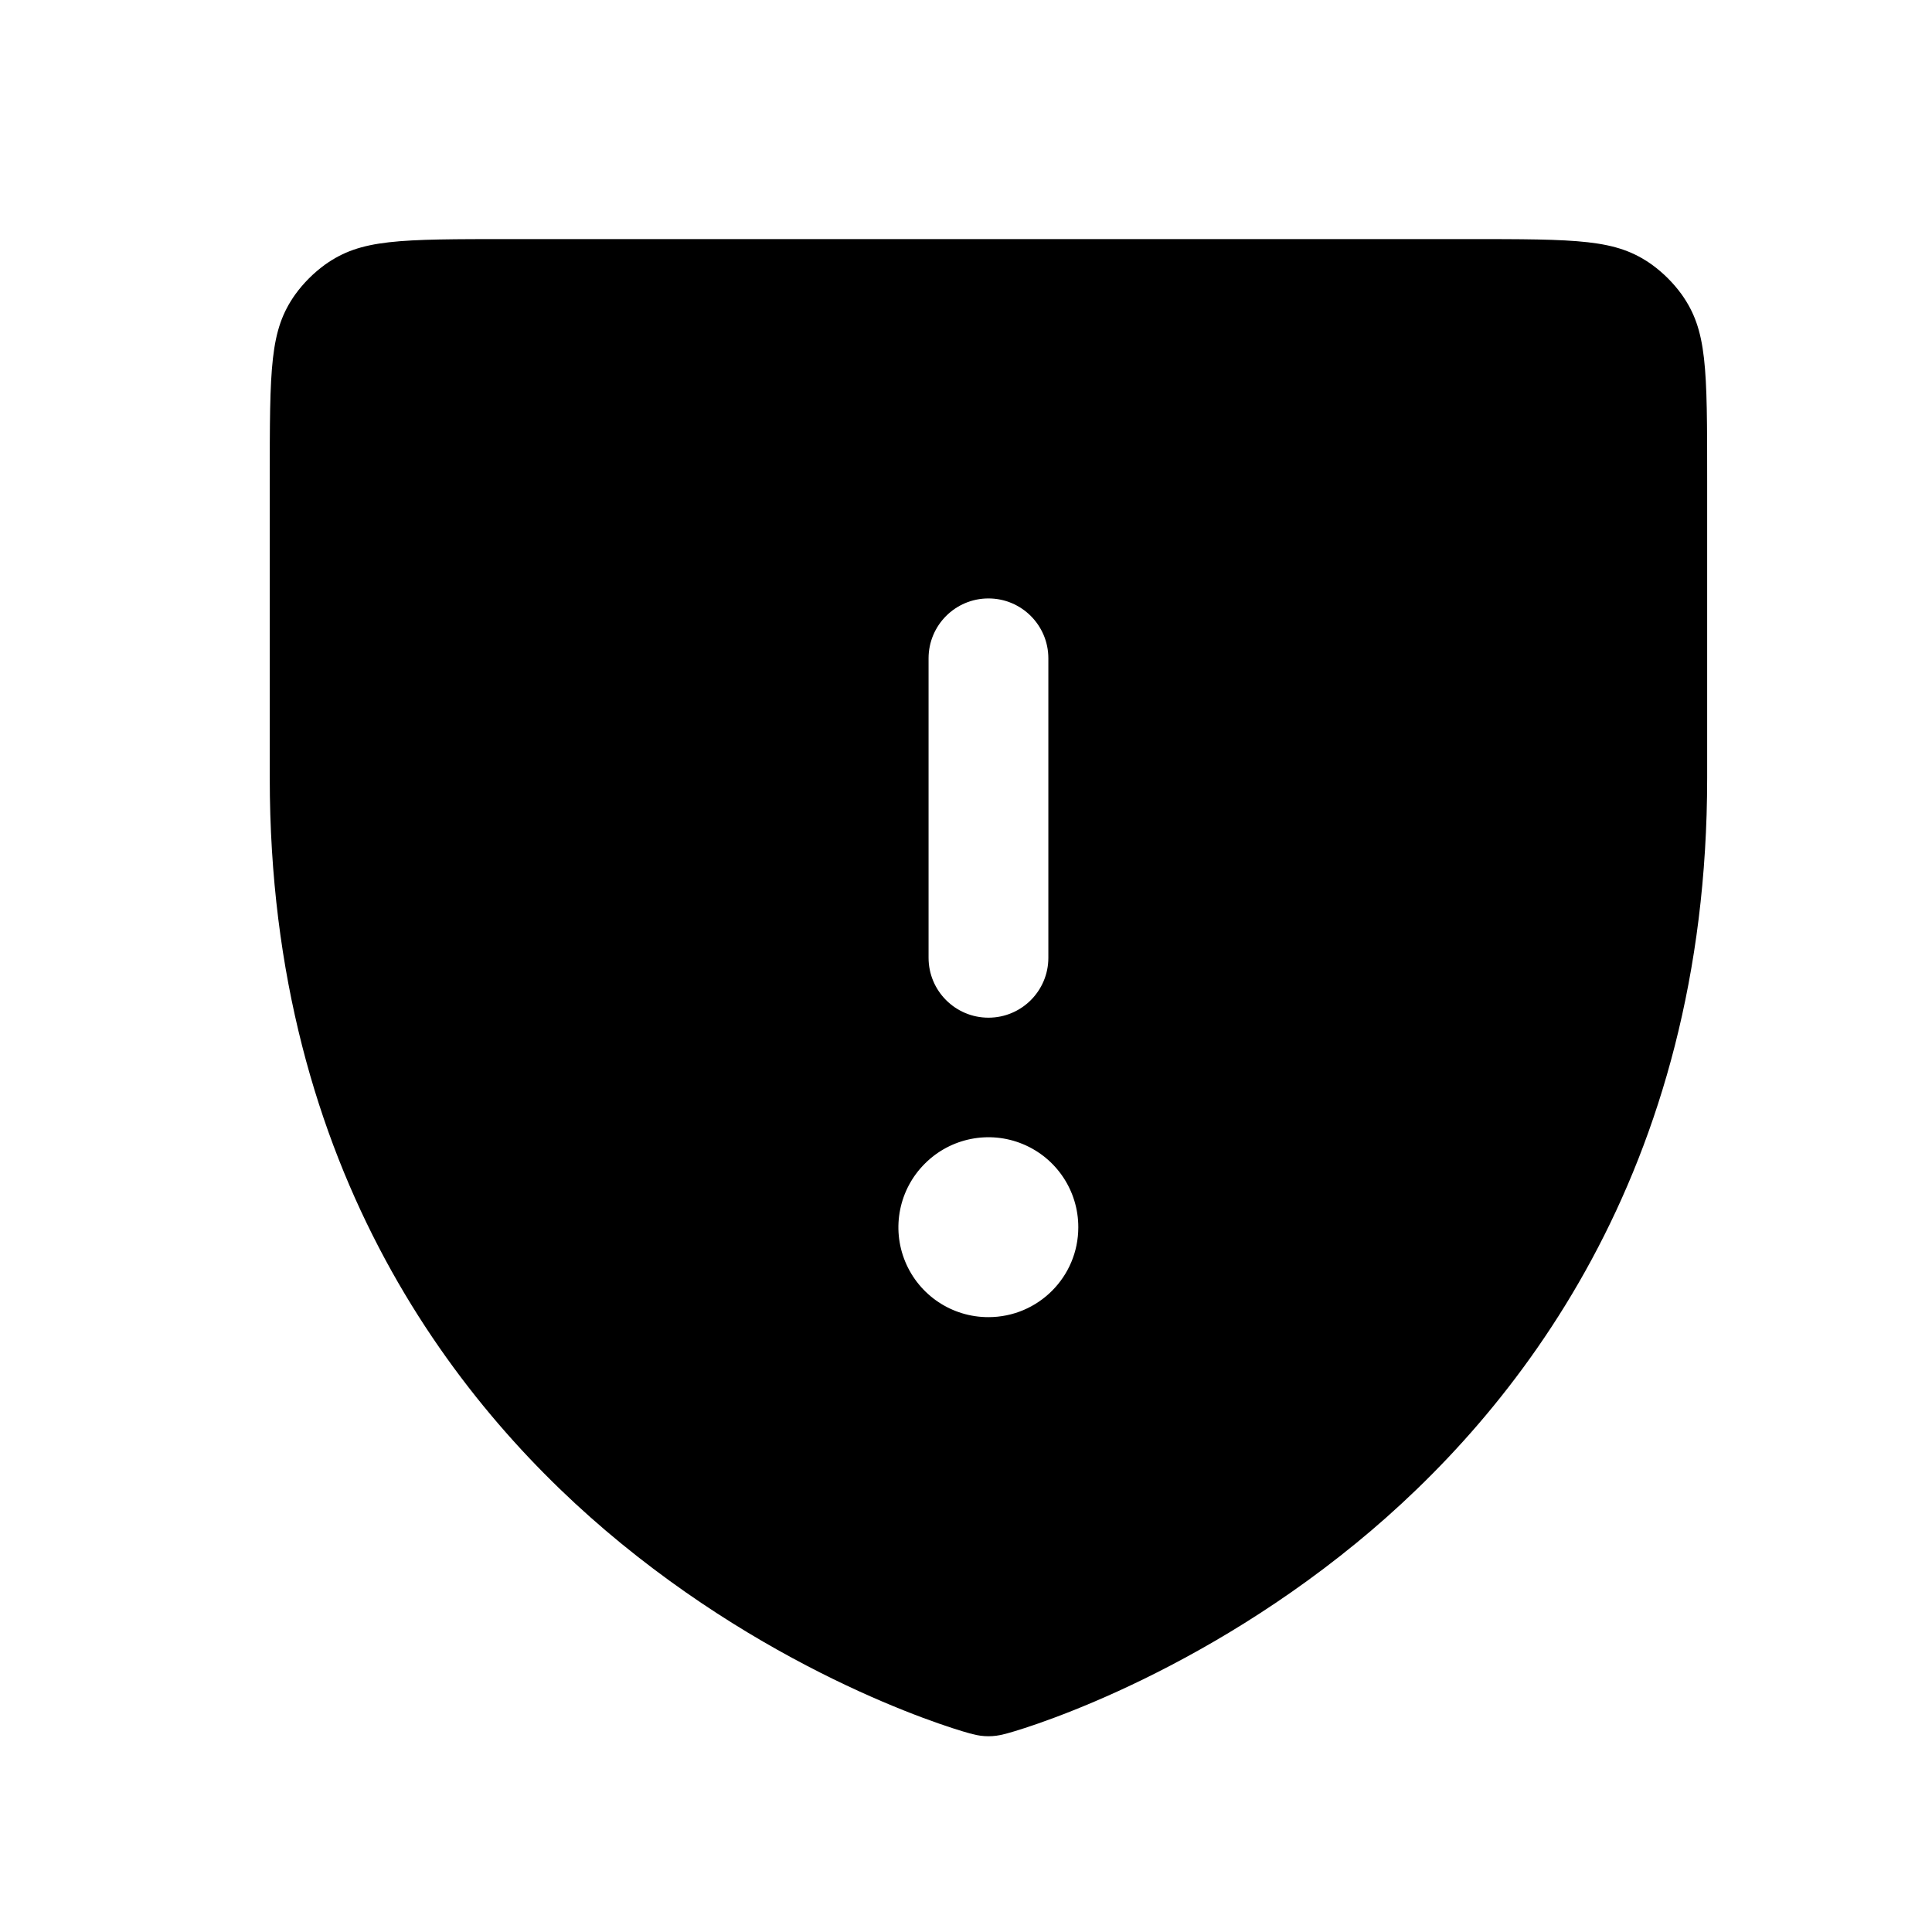
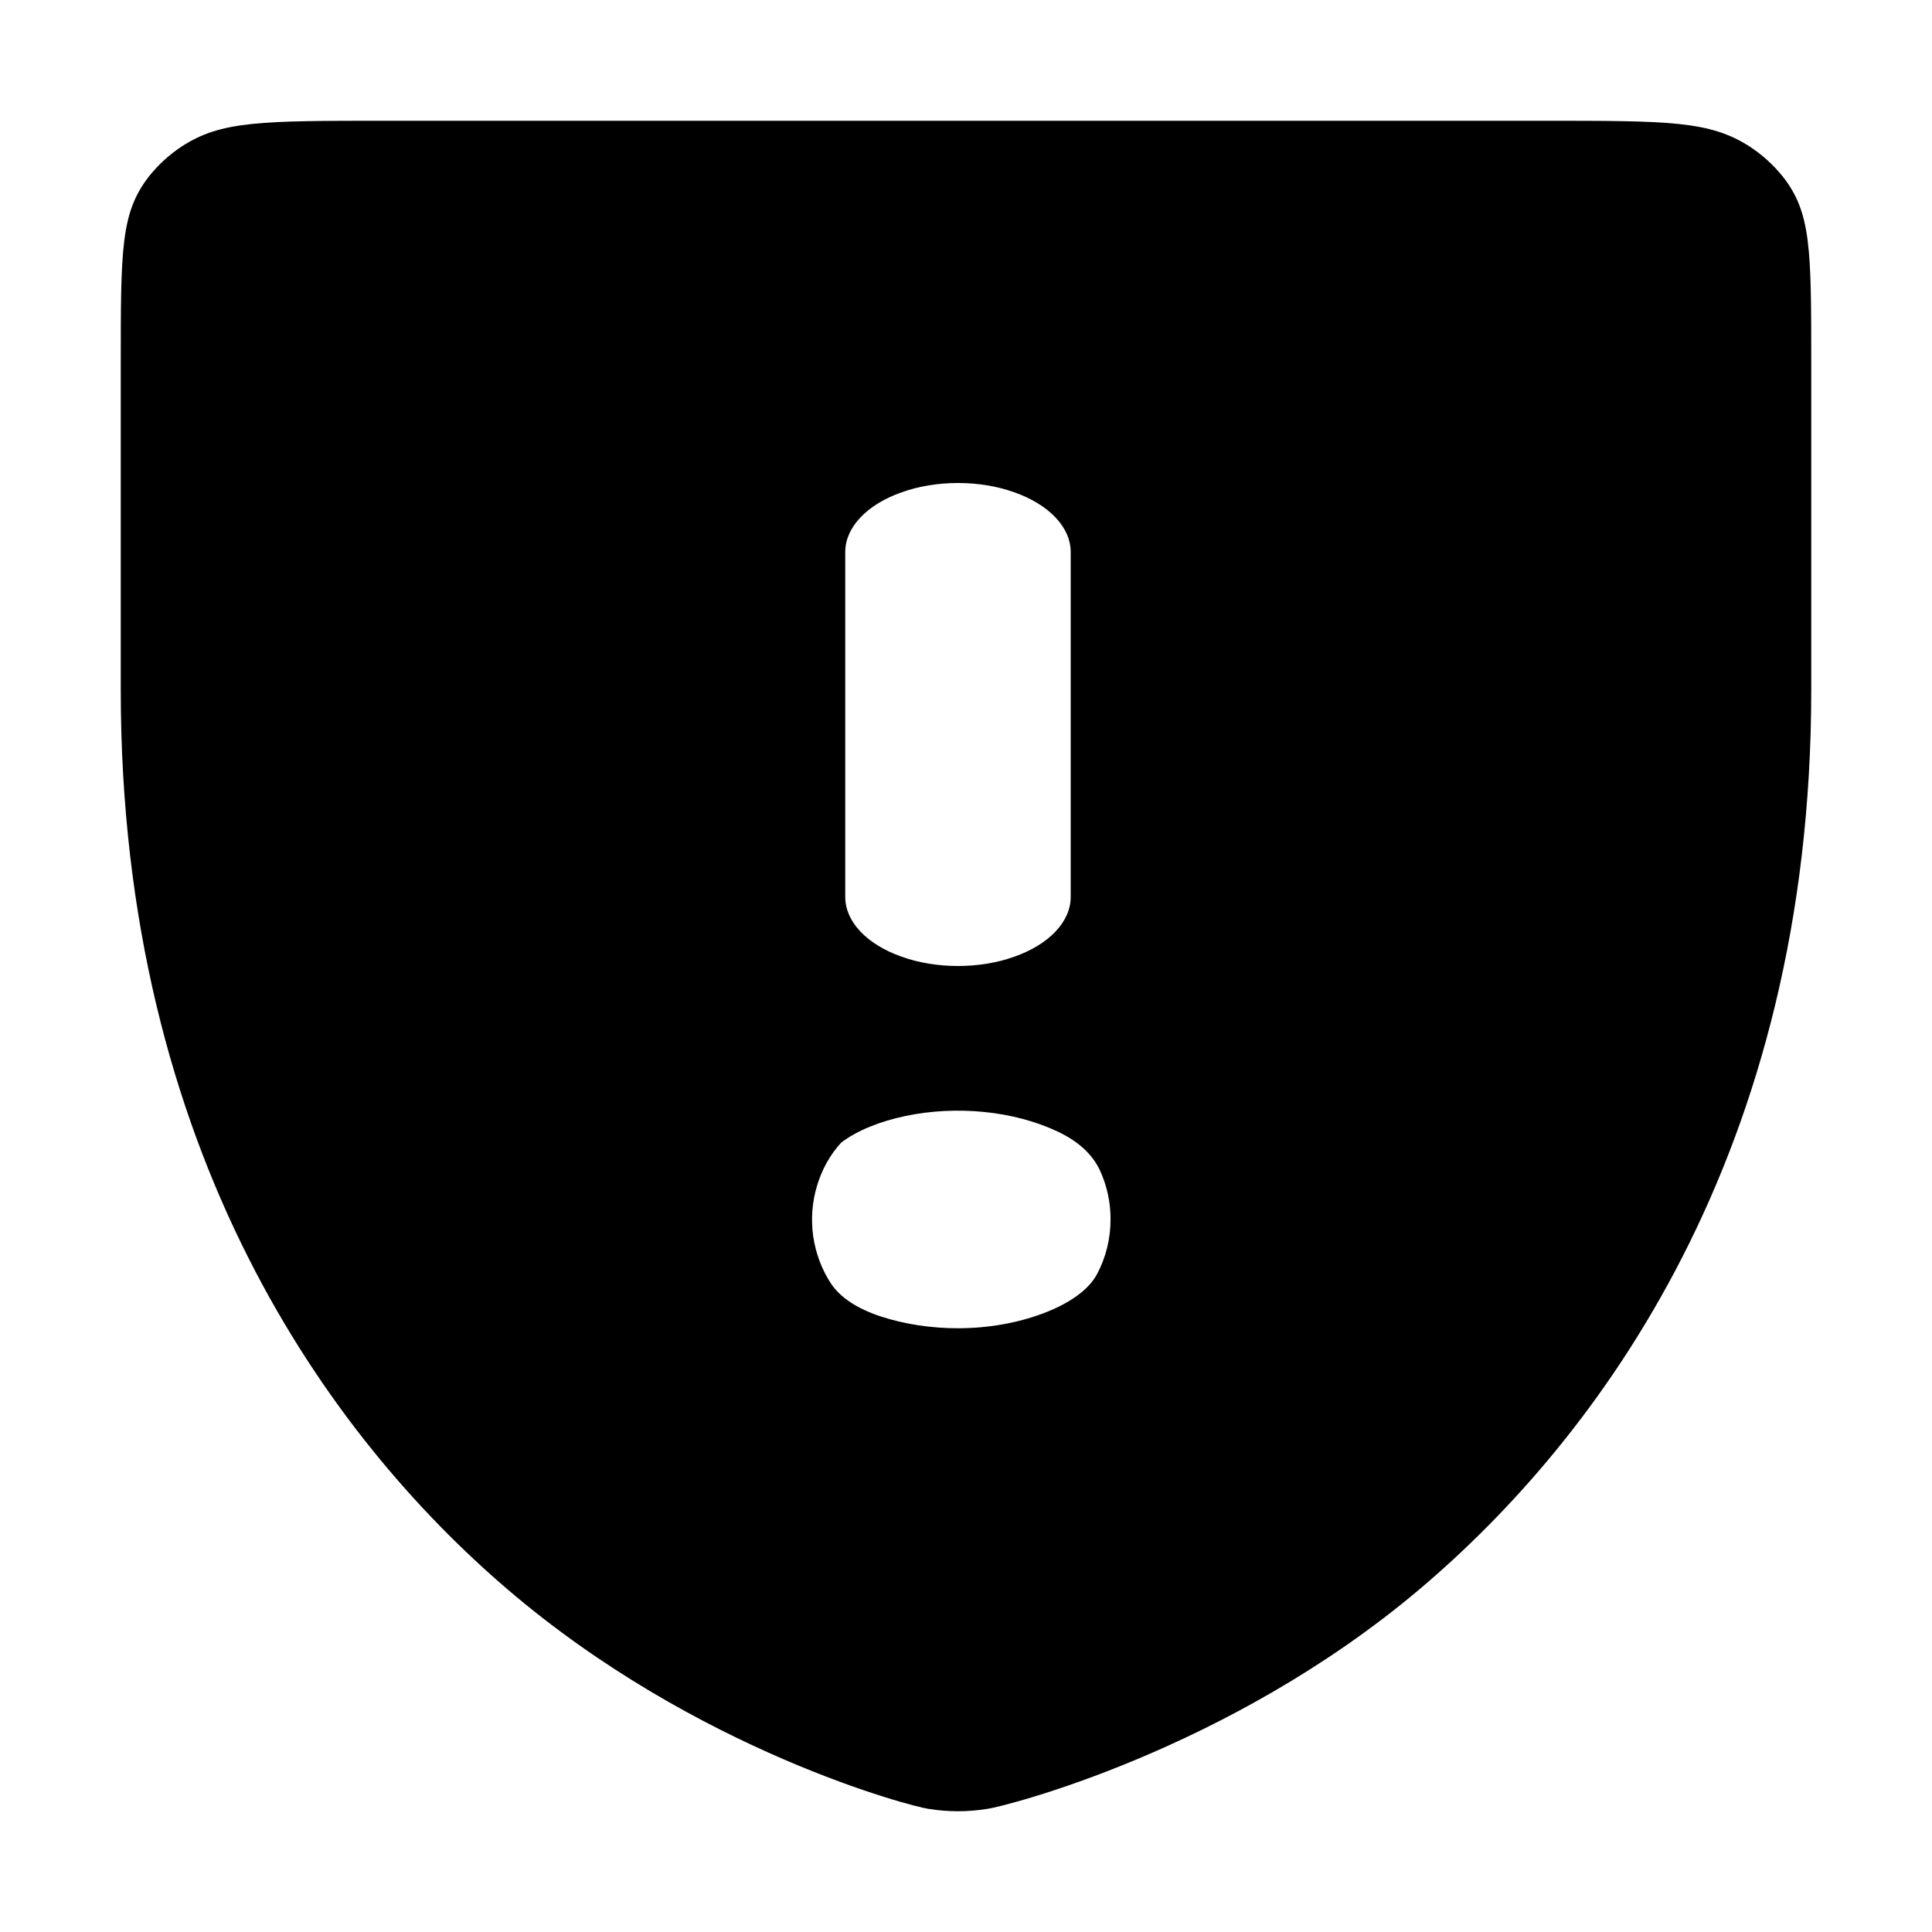
<svg xmlns="http://www.w3.org/2000/svg" height="16px" viewBox="0 0 16 16" width="16px">
-   <path transform="translate(0.25 -0.5) scale(0.062)" d="M191.6,40H64.4c-15.4,0-20.2,0-25,3.4a18,18,0,0,0-4,4C32,52.2,32,57,32,72.4V112c0,52.7,25.5,84.7,46.9,102.2c23.1,18.9,46,25.3,47,25.5a8,8,0,0,0,4.2,0c1-.2,23.9-6.6,47-25.5C198.5,196.7,224,164.7,224,112V72.4c0-15.4,0-20.2-3.4-25a18,18,0,0,0-4-4c-4.8-3.4-9.6-3.4-25-3.4ZM120,96a8,8,0,0,1,16,0v40a8,8,0,0,1-16,0ZM128,184a12,12,0,0,1-8.5-20.5A12,12,0,0,1,140,172a12,12,0,0,1-12,12Z" />
+   <path d="M12.762 1C13.826 1 14.157 1 14.489 1.213C14.595 1.282 14.688 1.367 14.765 1.463C15 1.763 15 2.062 15 3.025L15 5.714C15 9.553 13.238 11.907 11.76 13.158C10.164 14.508 8.295 14.966 8.178 14.98C8.098 14.993 8.016 15 7.933 15C7.851 15 7.768 14.993 7.688 14.98C7.572 14.966 5.773 14.508 4.198 13.158C2.739 11.907 1 9.553 1 5.714L1 3.025C1 2.062 1 1.763 1.232 1.463C1.308 1.367 1.4 1.282 1.505 1.213C1.832 1 2.159 1 3.209 1ZM7 4.571L7 7.429C7 7.529 7.043 7.627 7.125 7.714C7.207 7.801 7.325 7.873 7.467 7.923C7.609 7.974 7.77 8 7.933 8C8.097 8 8.258 7.974 8.4 7.923C8.542 7.873 8.66 7.801 8.742 7.714C8.824 7.627 8.867 7.529 8.867 7.429L8.867 4.571C8.867 4.471 8.824 4.373 8.742 4.286C8.66 4.199 8.542 4.127 8.4 4.077C8.258 4.026 8.097 4 7.933 4C7.77 4 7.609 4.026 7.467 4.077C7.325 4.127 7.207 4.199 7.125 4.286C7.043 4.373 7 4.471 7 4.571ZM7.933 11C8.179 11 8.421 10.958 8.633 10.879C8.846 10.8 9.014 10.687 9.086 10.55C9.159 10.413 9.197 10.258 9.197 10.1C9.198 9.958 9.167 9.817 9.108 9.69C9.048 9.564 8.936 9.454 8.757 9.37C8.578 9.286 8.371 9.231 8.152 9.209C7.934 9.187 7.71 9.198 7.5 9.242C7.289 9.286 7.098 9.362 6.966 9.463C6.874 9.563 6.806 9.686 6.766 9.821C6.725 9.956 6.715 10.1 6.735 10.241C6.756 10.381 6.806 10.515 6.882 10.63C6.958 10.745 7.099 10.838 7.296 10.903C7.494 10.967 7.712 11 7.933 11Z" />
</svg>
